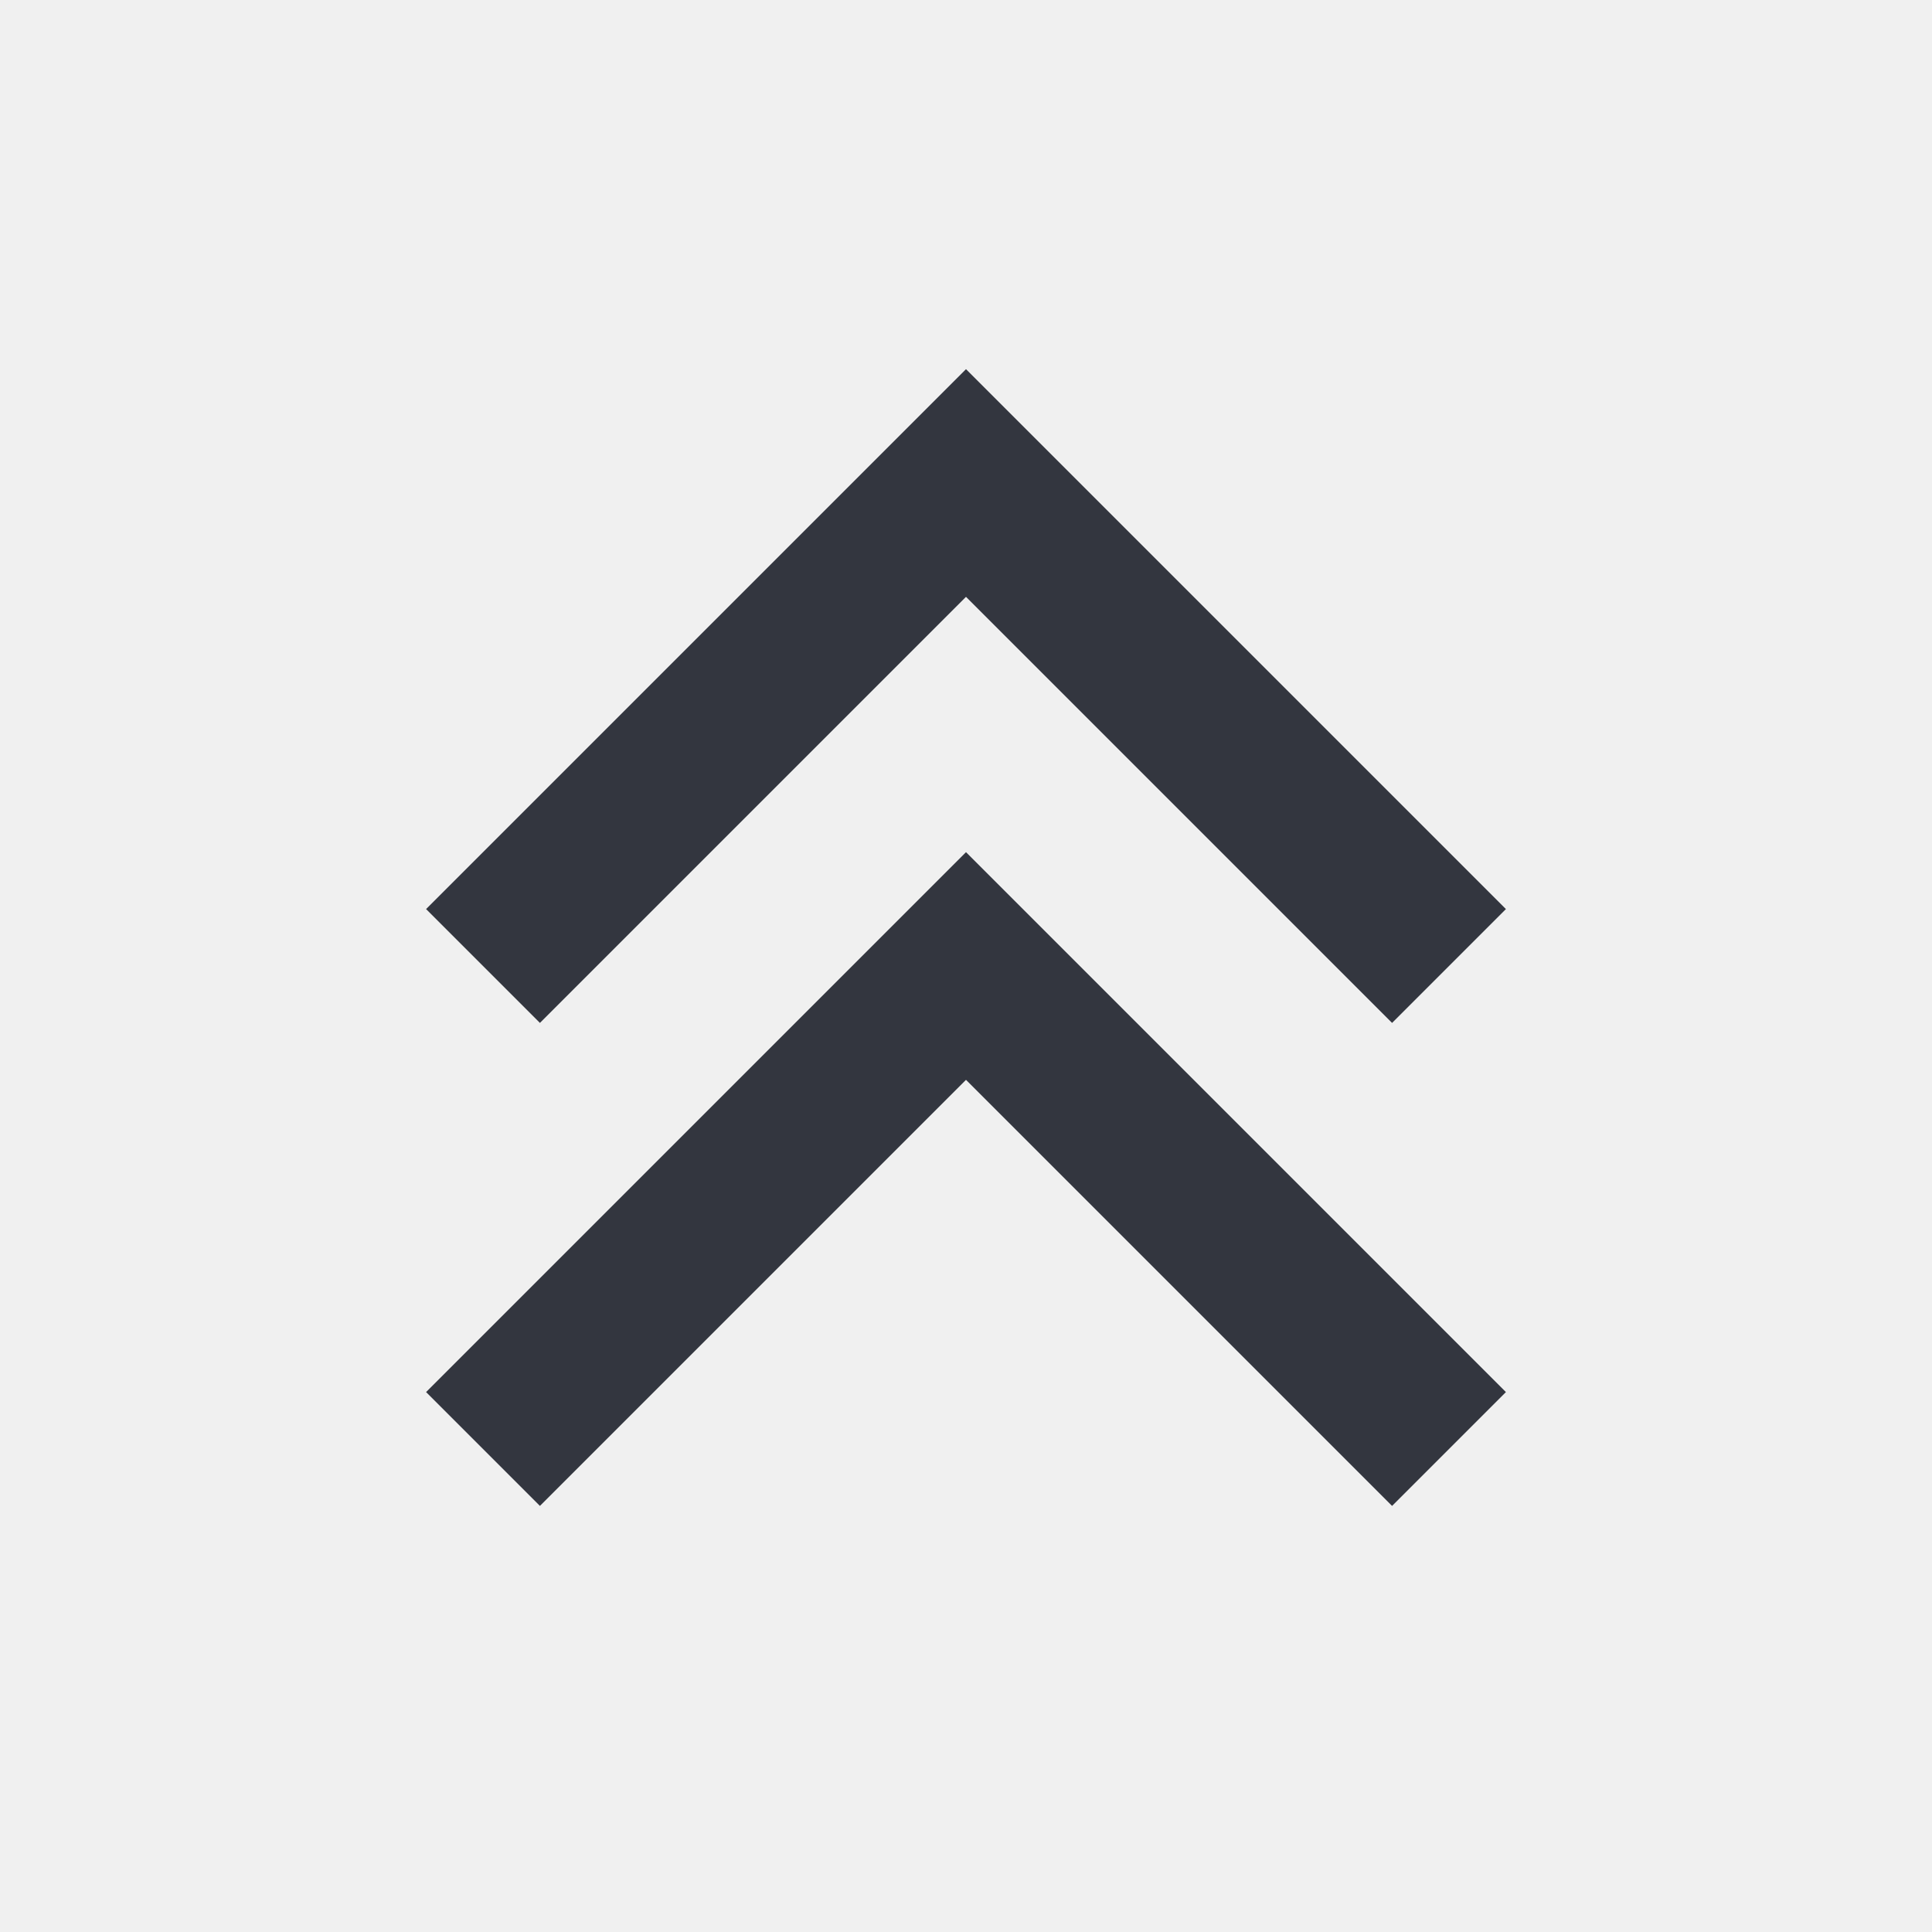
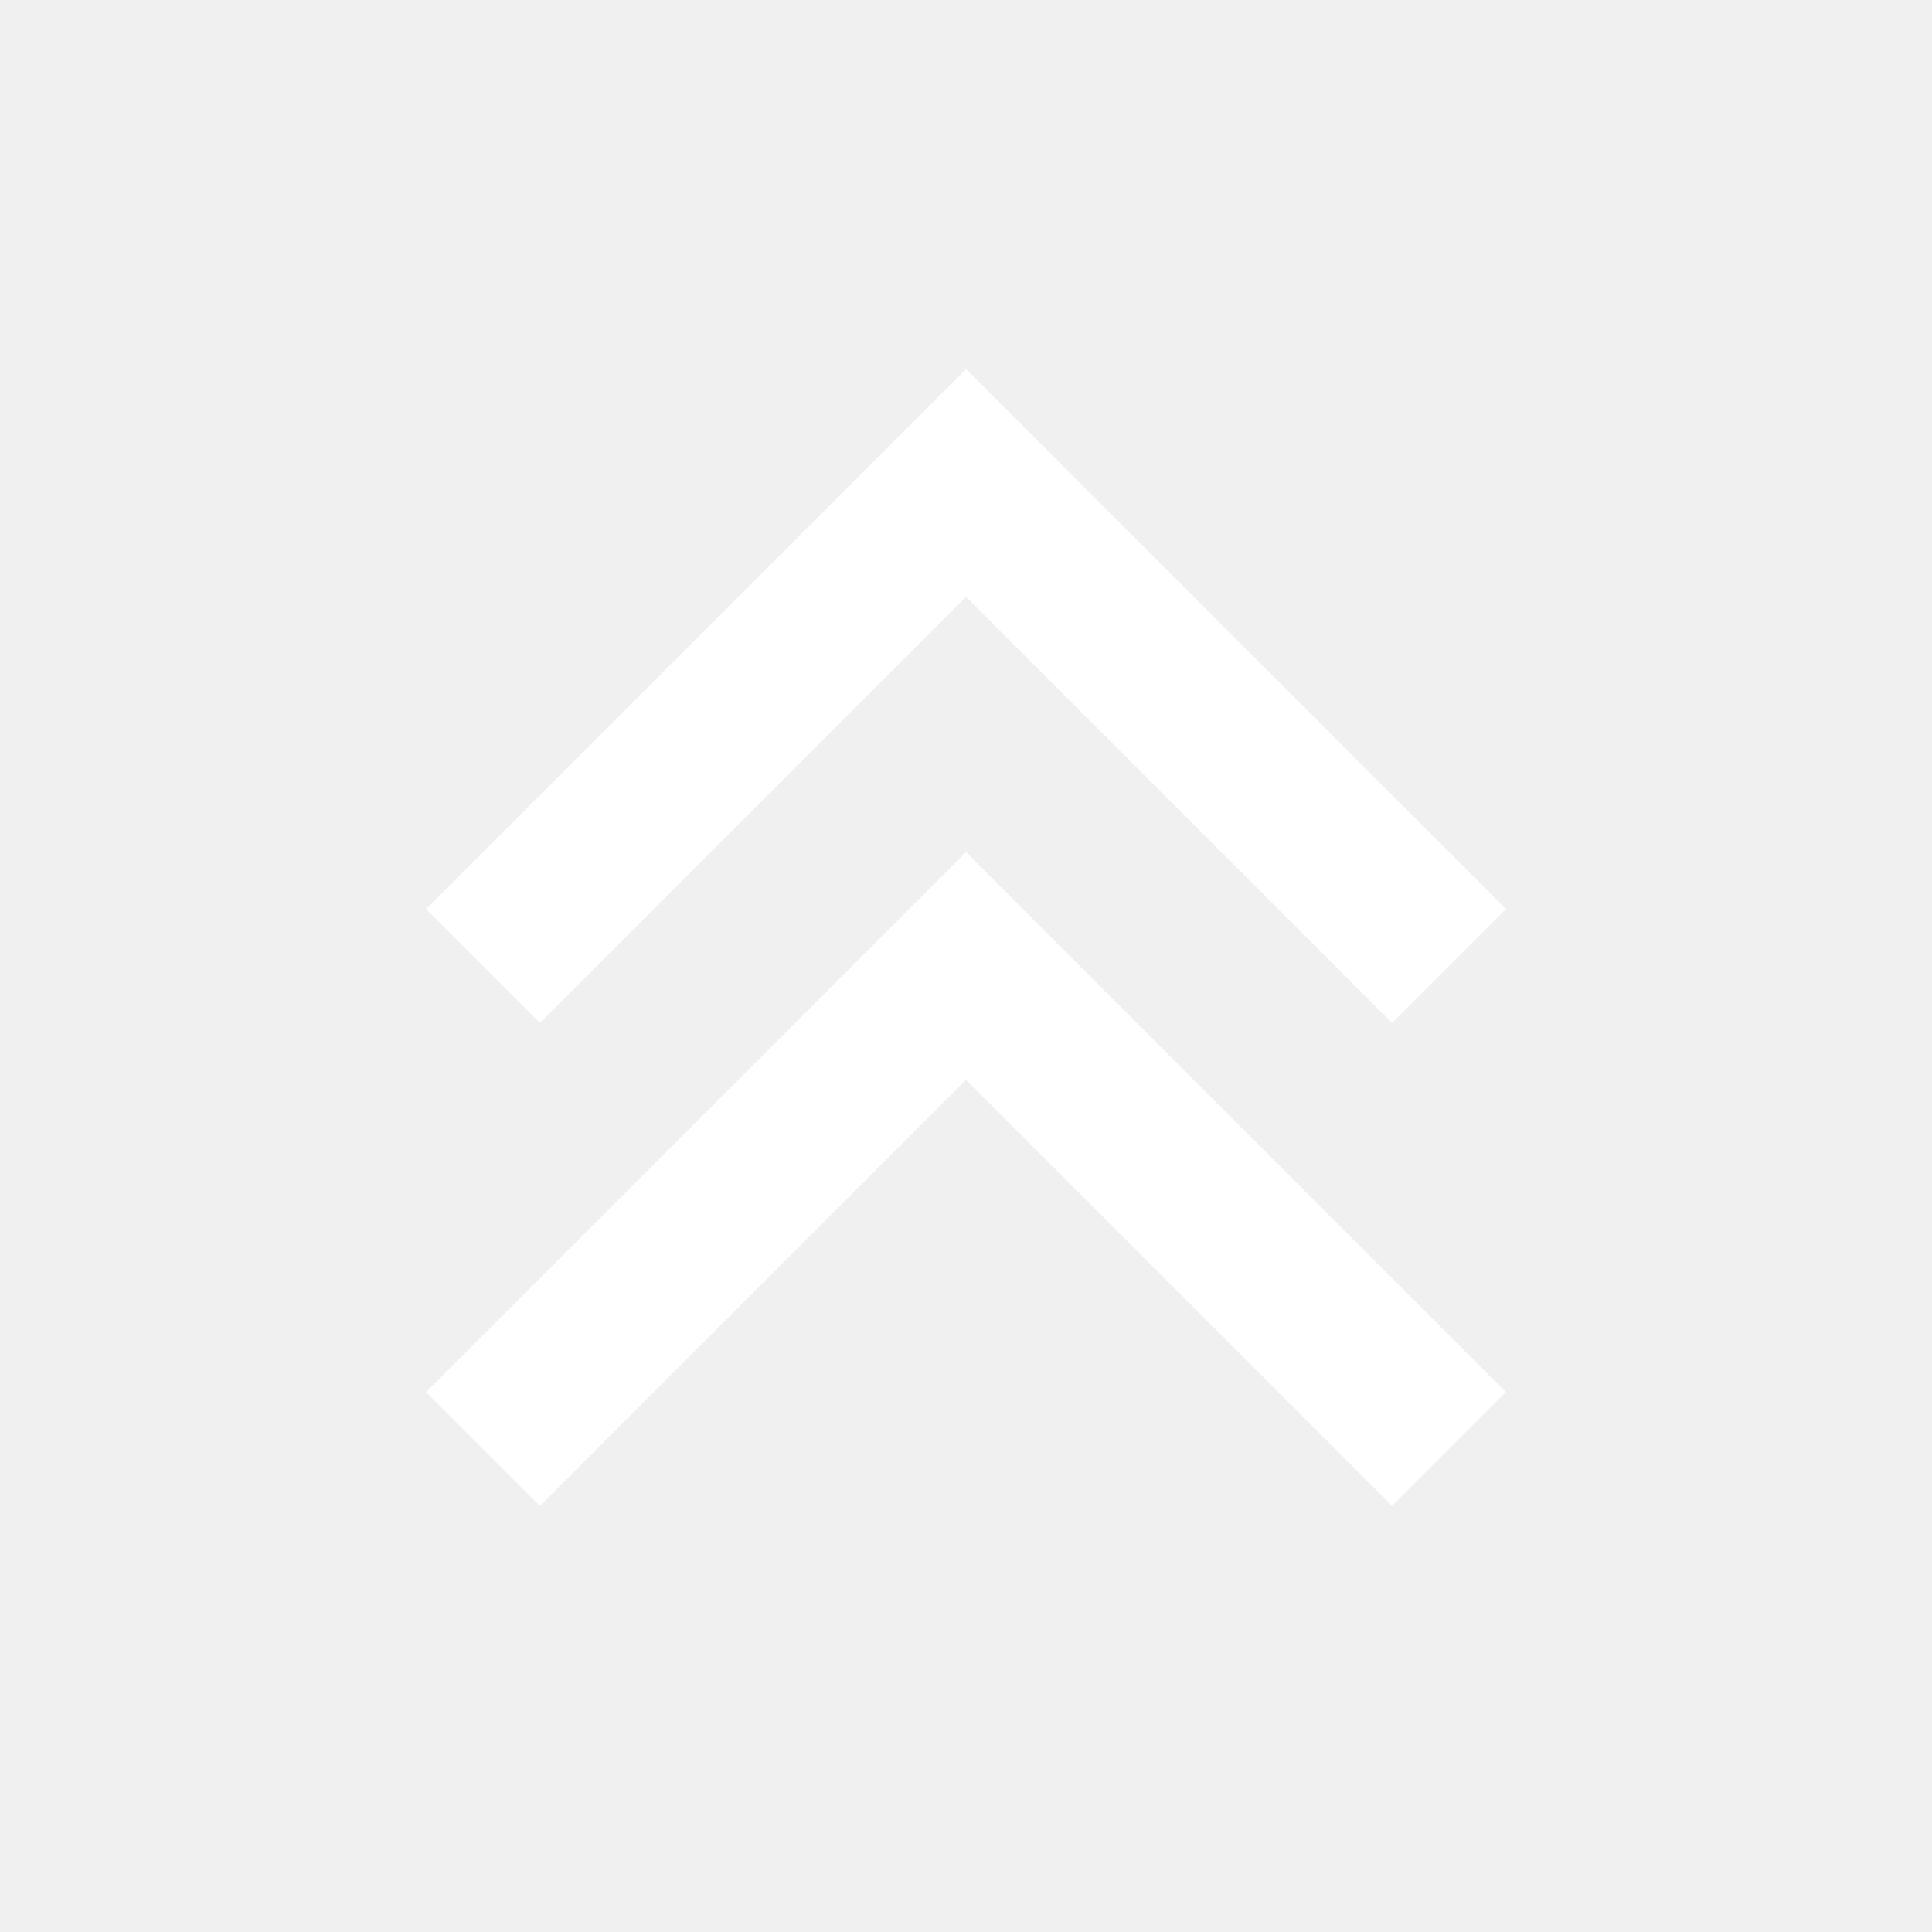
<svg xmlns="http://www.w3.org/2000/svg" width="800px" height="800px" viewBox="0 0 24 24" fill="none">
-   <path d="M18 18L12 12L6 18" stroke="#33363F" stroke-width="2" />
-   <path d="M18 12L12 6L6 12" stroke="#33363F" stroke-width="2" />
+   <path d="M18 18L12 12L6 18" stroke="#FFFFFF" stroke-width="2" />
+   <path d="M18 12L12 6L6 12" stroke="#FFFFFF" stroke-width="2" />
</svg>
